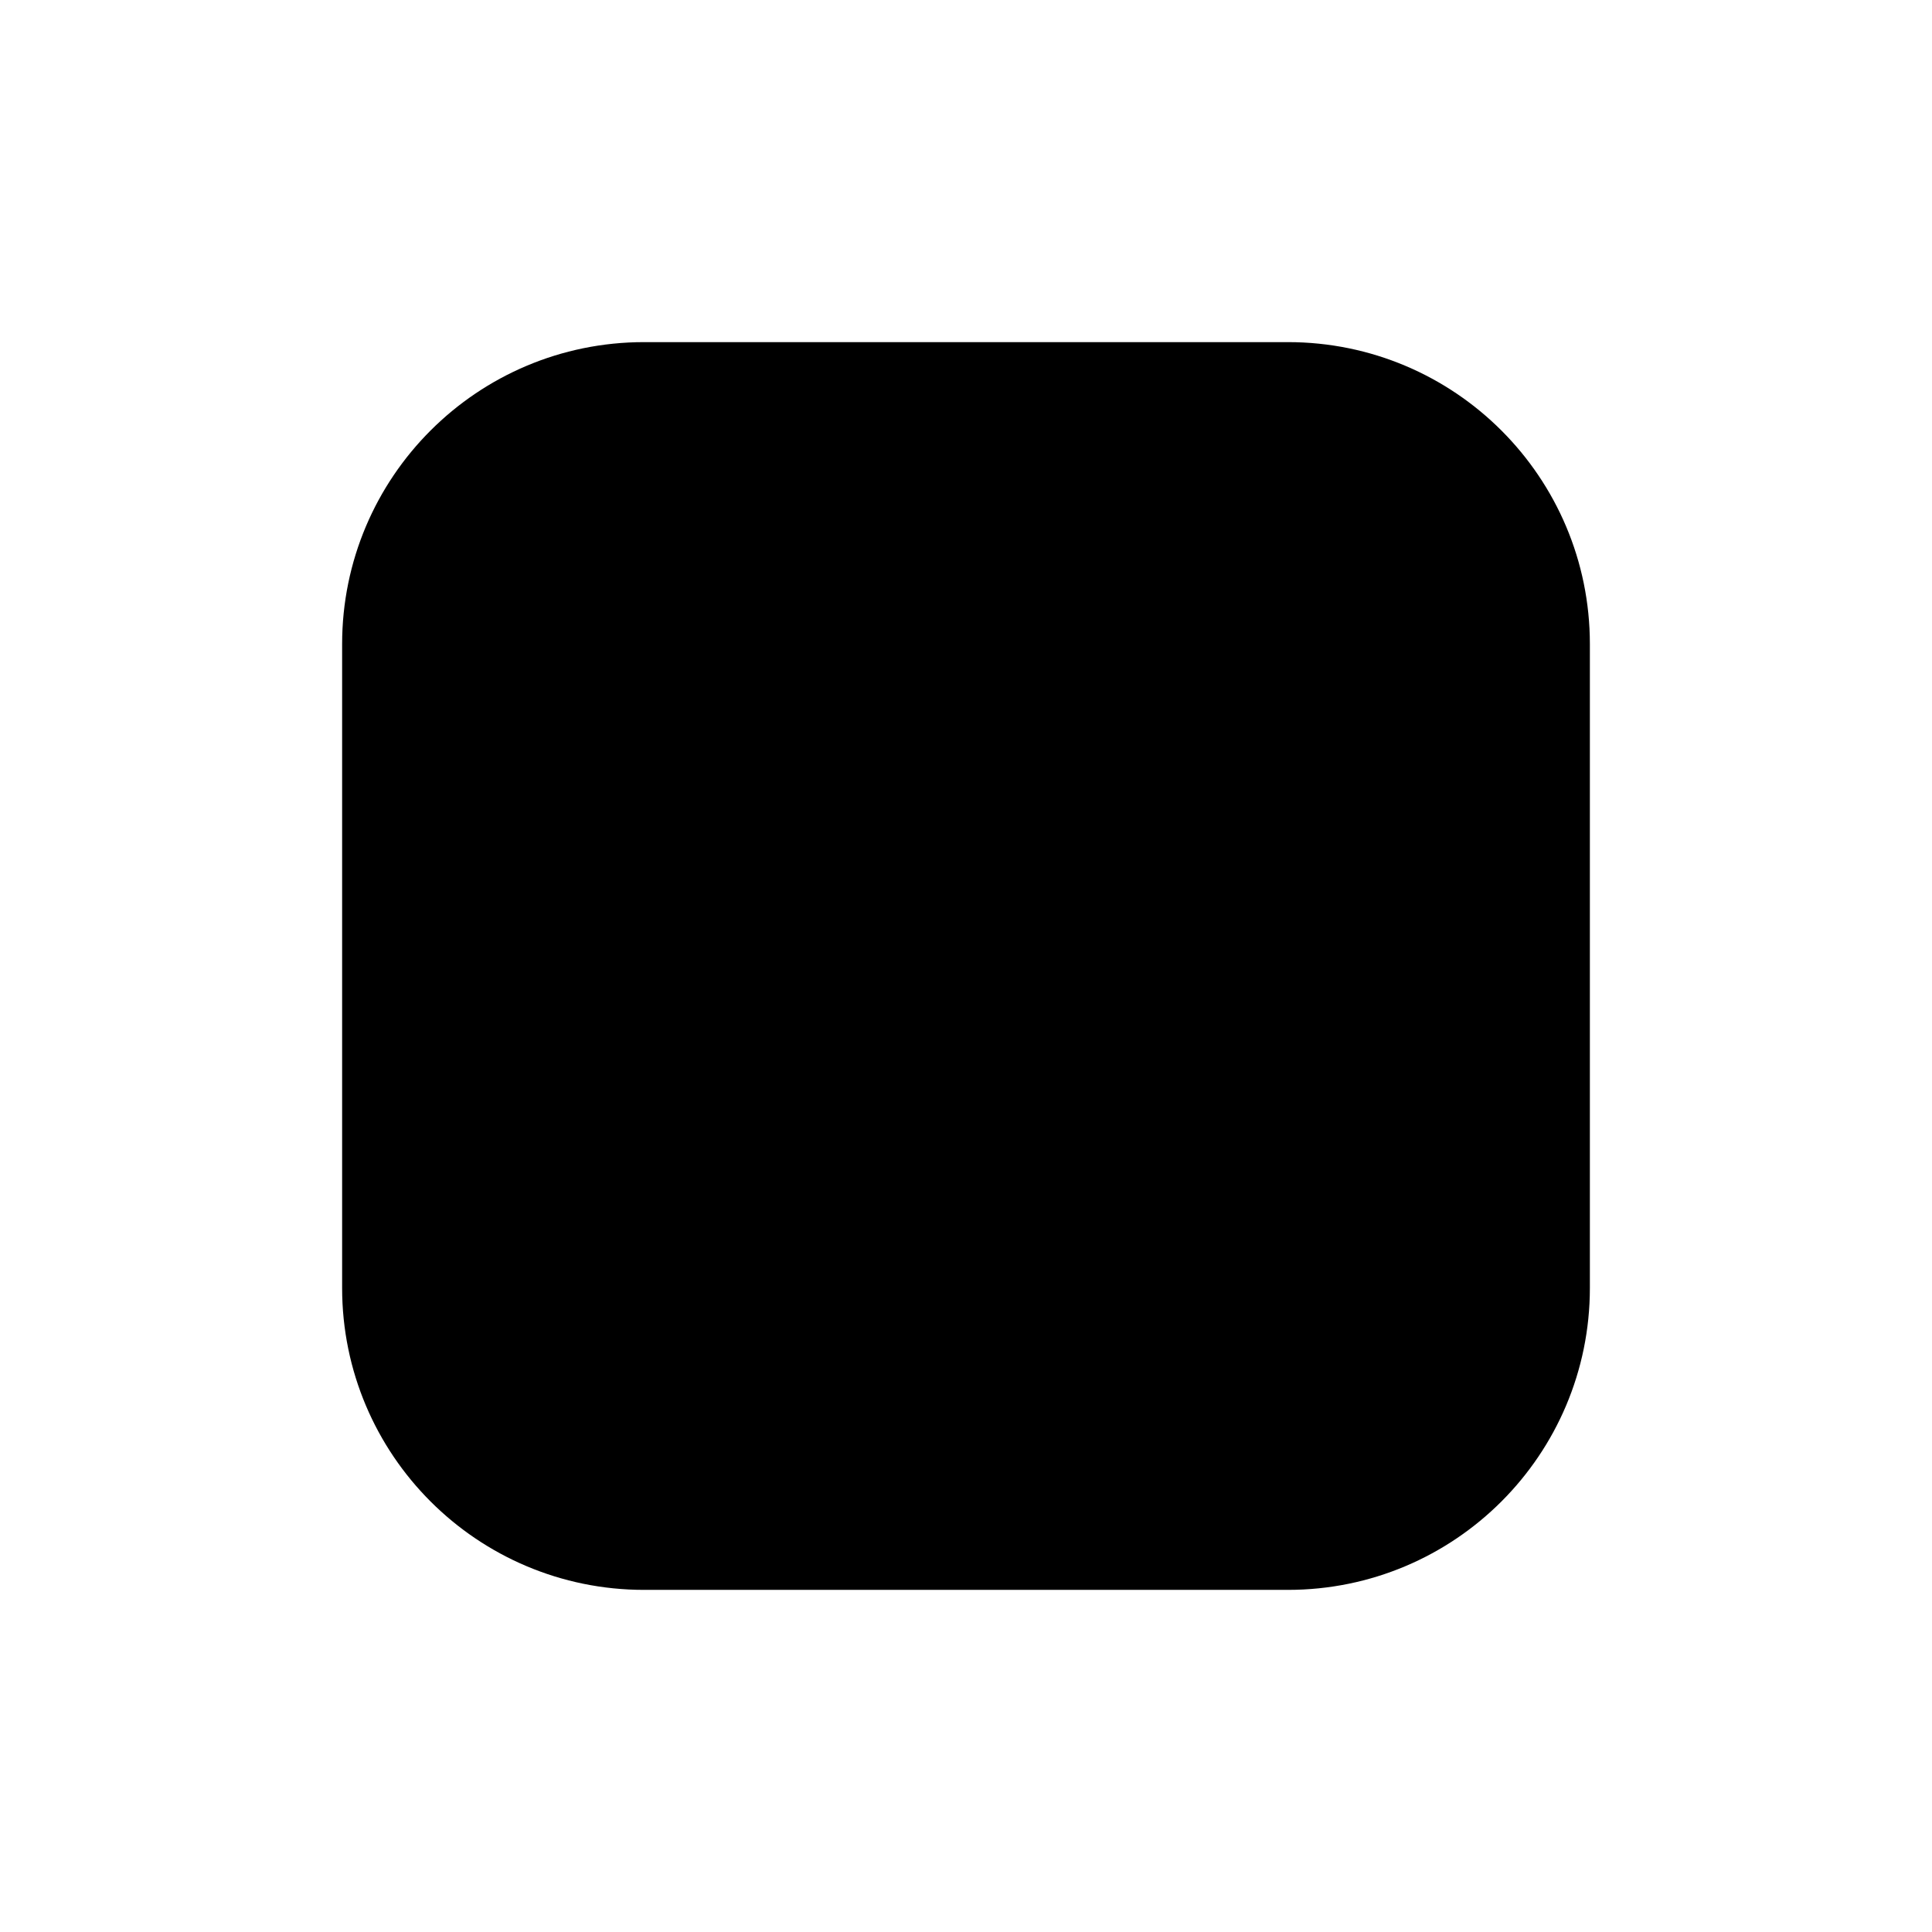
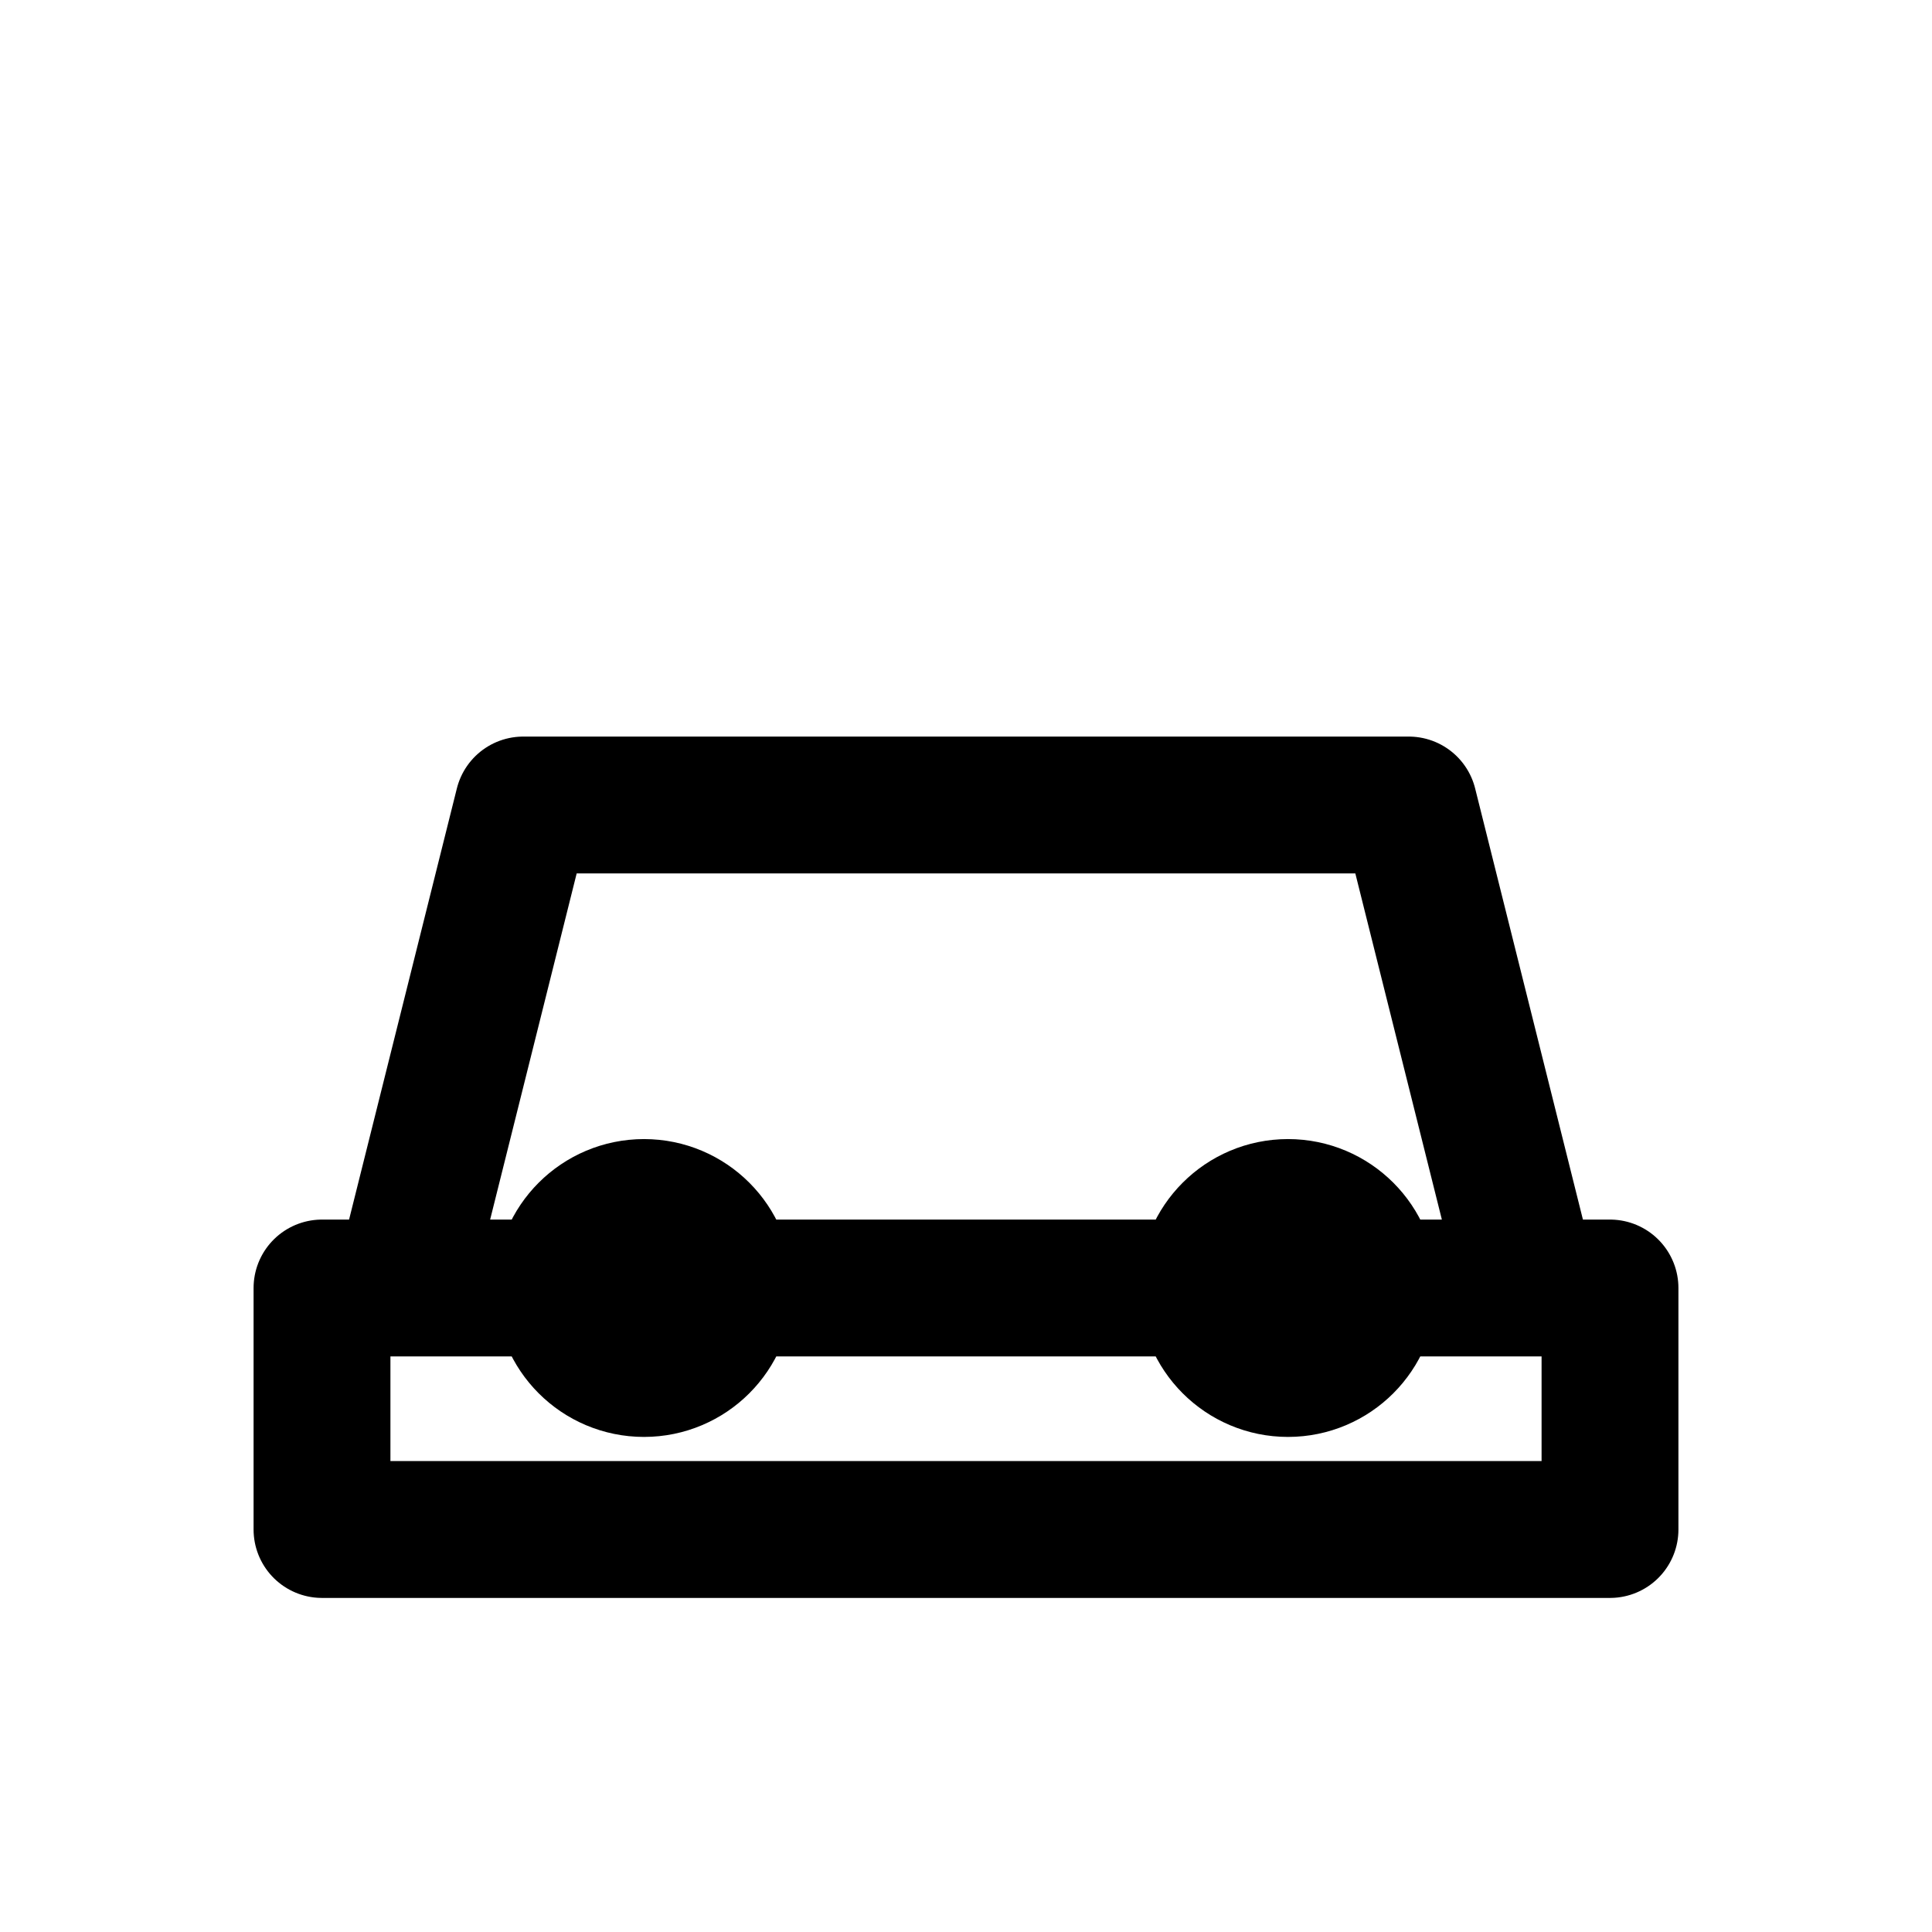
- <svg xmlns="http://www.w3.org/2000/svg" viewBox="0 0 24 24" width="24" height="24" fill="currentColor" stroke="currentColor" stroke-width="1.5" stroke-linecap="round" stroke-linejoin="round" role="img" aria-labelledby="title-car">
-   <rect x="5" y="5" width="14" height="14" rx="3" />
-   <path d="M8 12h8" />
+ <svg xmlns="http://www.w3.org/2000/svg" viewBox="0 0 24 24" width="24" height="24" fill="none" stroke="currentColor" stroke-width="1.7" stroke-linecap="round" stroke-linejoin="round" role="img" aria-labelledby="title-car">
+   <path d="m5 16 1.5-6h11L19 16M4 16h16v3H4z" />
+   <circle cx="8" cy="16" r="1" />
+   <circle cx="16" cy="16" r="1" />
</svg>
